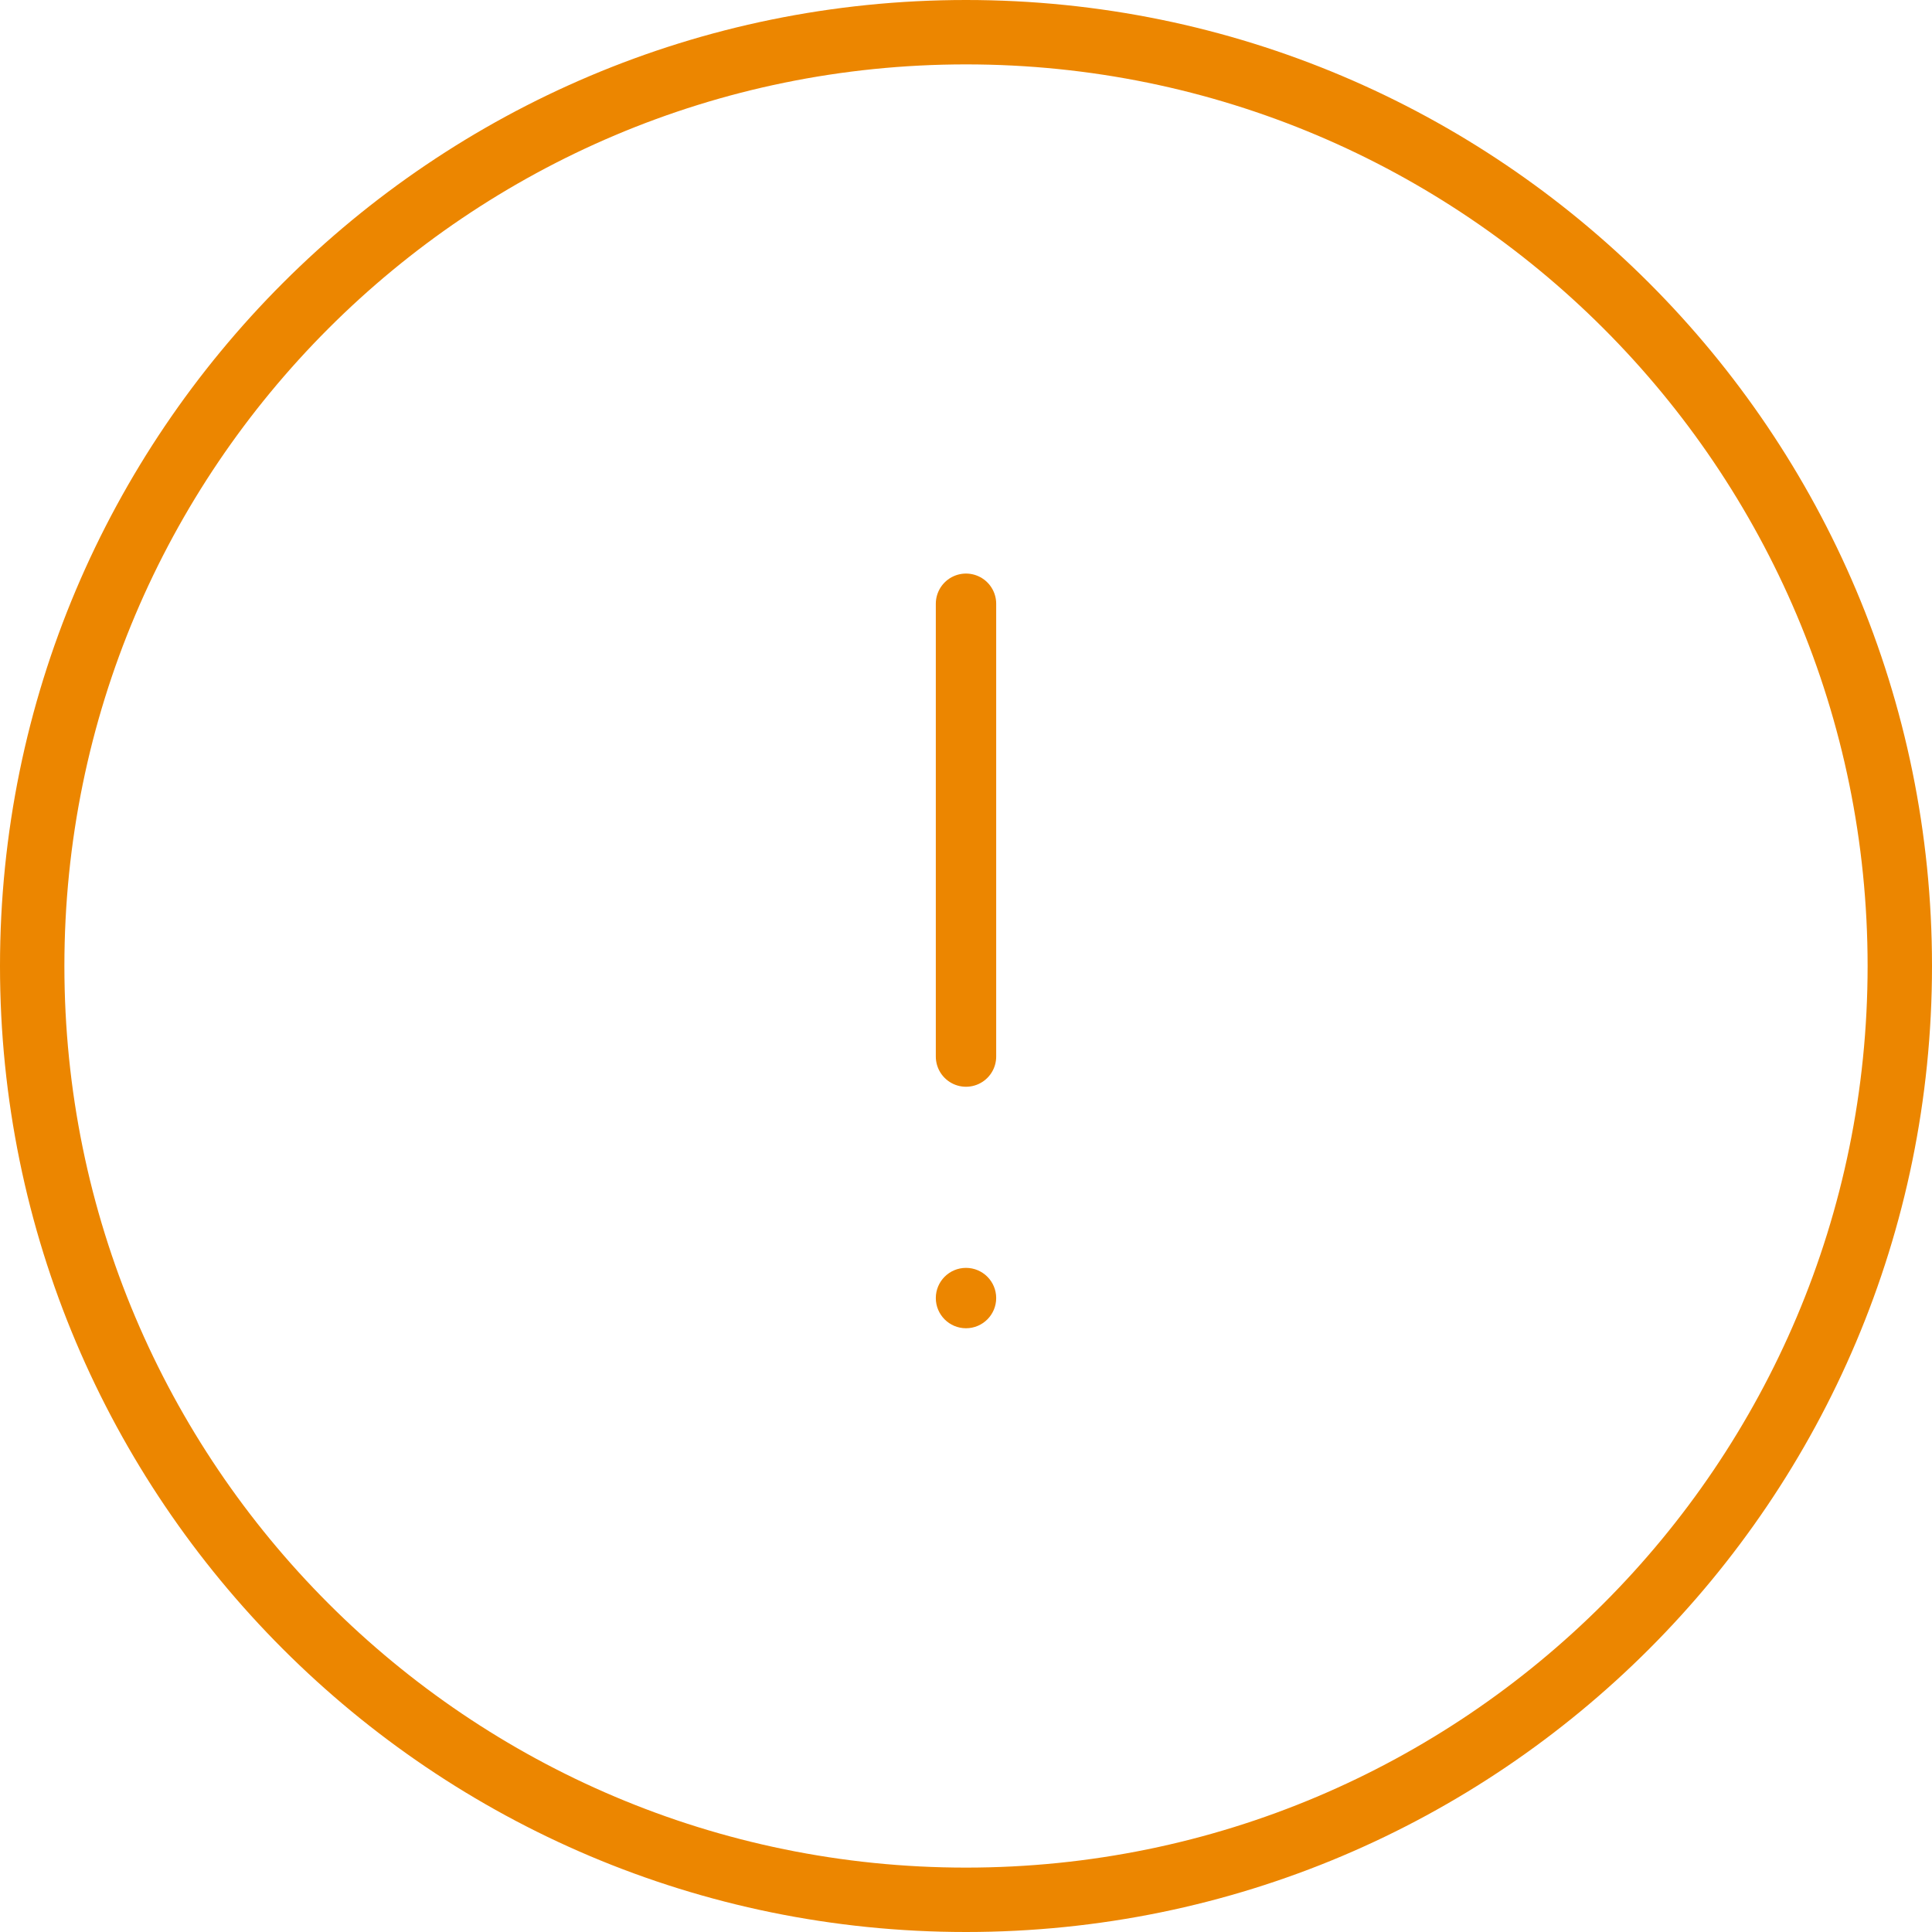
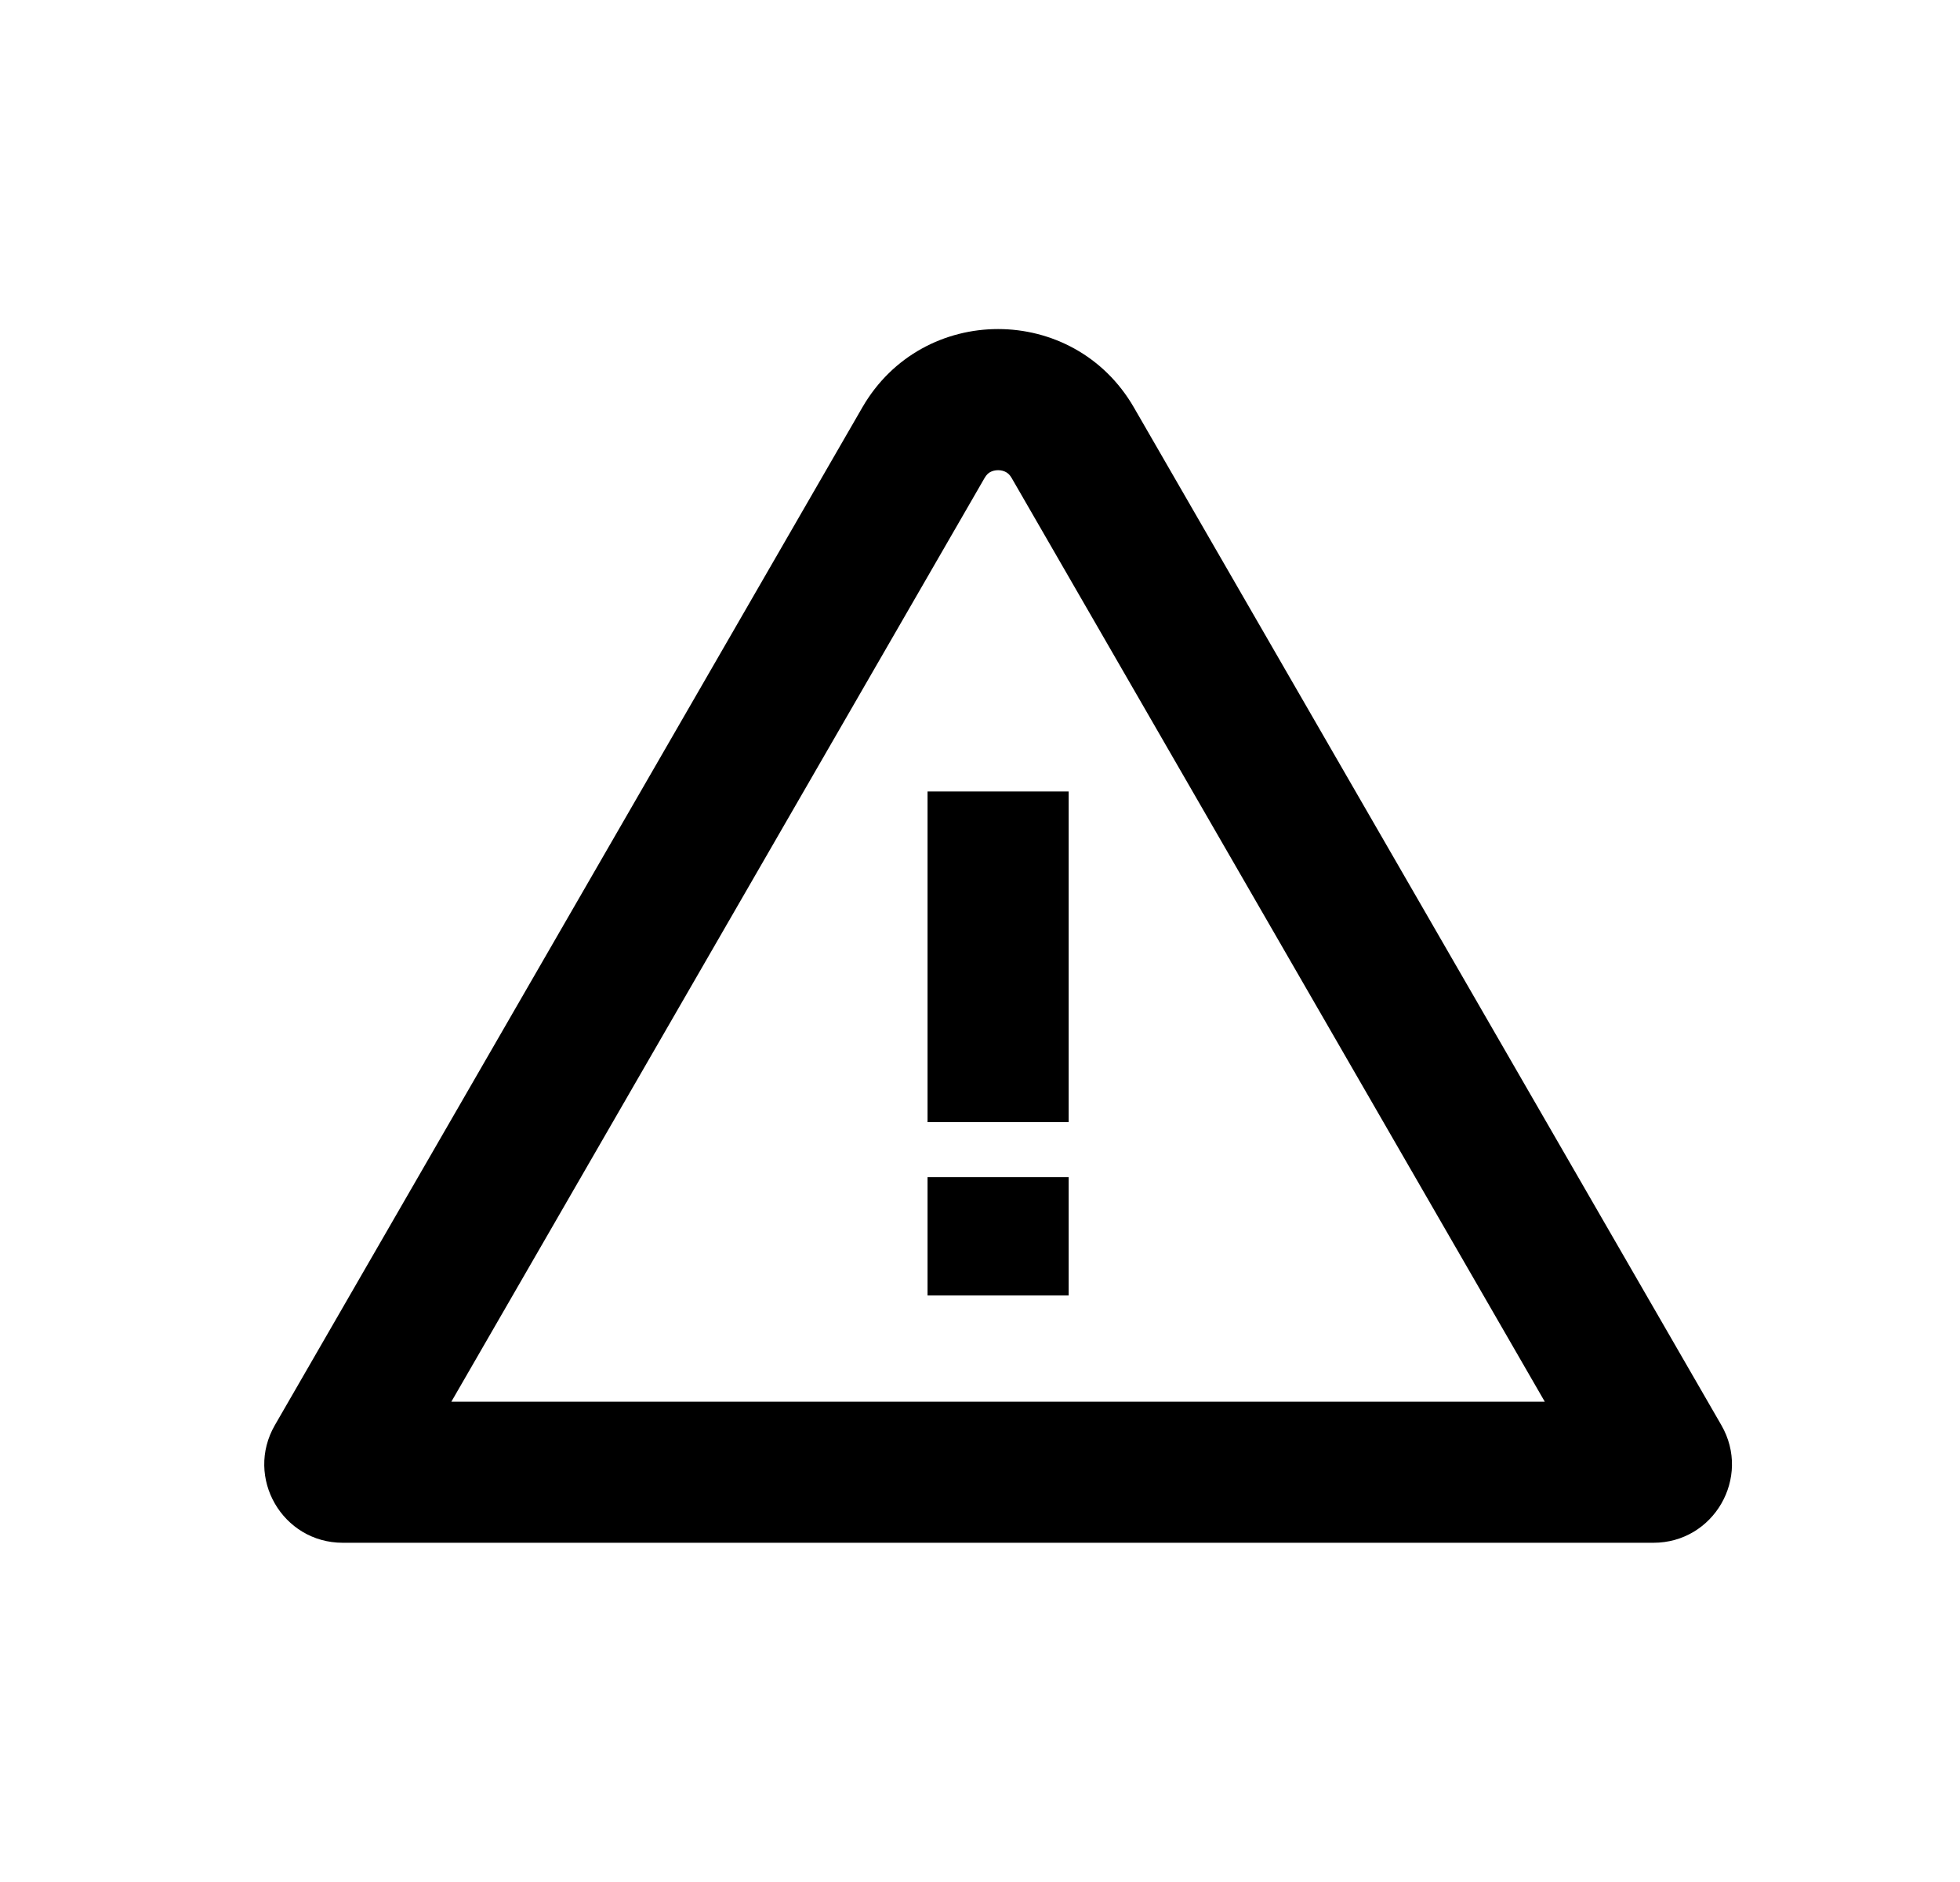
- <svg xmlns="http://www.w3.org/2000/svg" width="64" height="64" viewBox="0 0 64 64" fill="none">
-   <path fill-rule="evenodd" clip-rule="evenodd" d="M32 61.867C48.495 61.867 61.867 48.495 61.867 32C61.867 15.505 48.495 2.133 32 2.133C15.505 2.133 2.133 15.505 2.133 32C2.133 48.495 15.505 61.867 32 61.867ZM32 64C49.673 64 64 49.673 64 32C64 14.327 49.673 0 32 0C14.327 0 0 14.327 0 32C0 49.673 14.327 64 32 64Z" fill="#EC8600" />
-   <circle cx="32" cy="43" r="1" fill="#EC8600" />
-   <path d="M32 20V35" stroke="#EC8600" stroke-width="2" stroke-linecap="round" />
+ <svg xmlns="http://www.w3.org/2000/svg" width="25" height="24" viewBox="0 0 25 24" fill="none">
+   <path fill-rule="evenodd" clip-rule="evenodd" d="M19.704 17.875L12.904 6.096C12.878 6.051 12.852 6.032 12.832 6.021C12.807 6.007 12.773 5.996 12.731 5.996C12.689 5.996 12.654 6.007 12.629 6.021C12.609 6.032 12.584 6.051 12.558 6.096L5.757 17.875H19.704ZM14.463 5.196C13.693 3.863 11.768 3.863 10.999 5.196L3.506 18.174C3.121 18.841 3.602 19.674 4.372 19.674H21.09C21.86 19.674 22.341 18.841 21.956 18.174L14.463 5.196ZM13.631 10.093V14.31H11.831V10.093H13.631ZM13.631 16.52V15.011H11.831V16.52H13.631Z" fill="currentColor" />
</svg>
